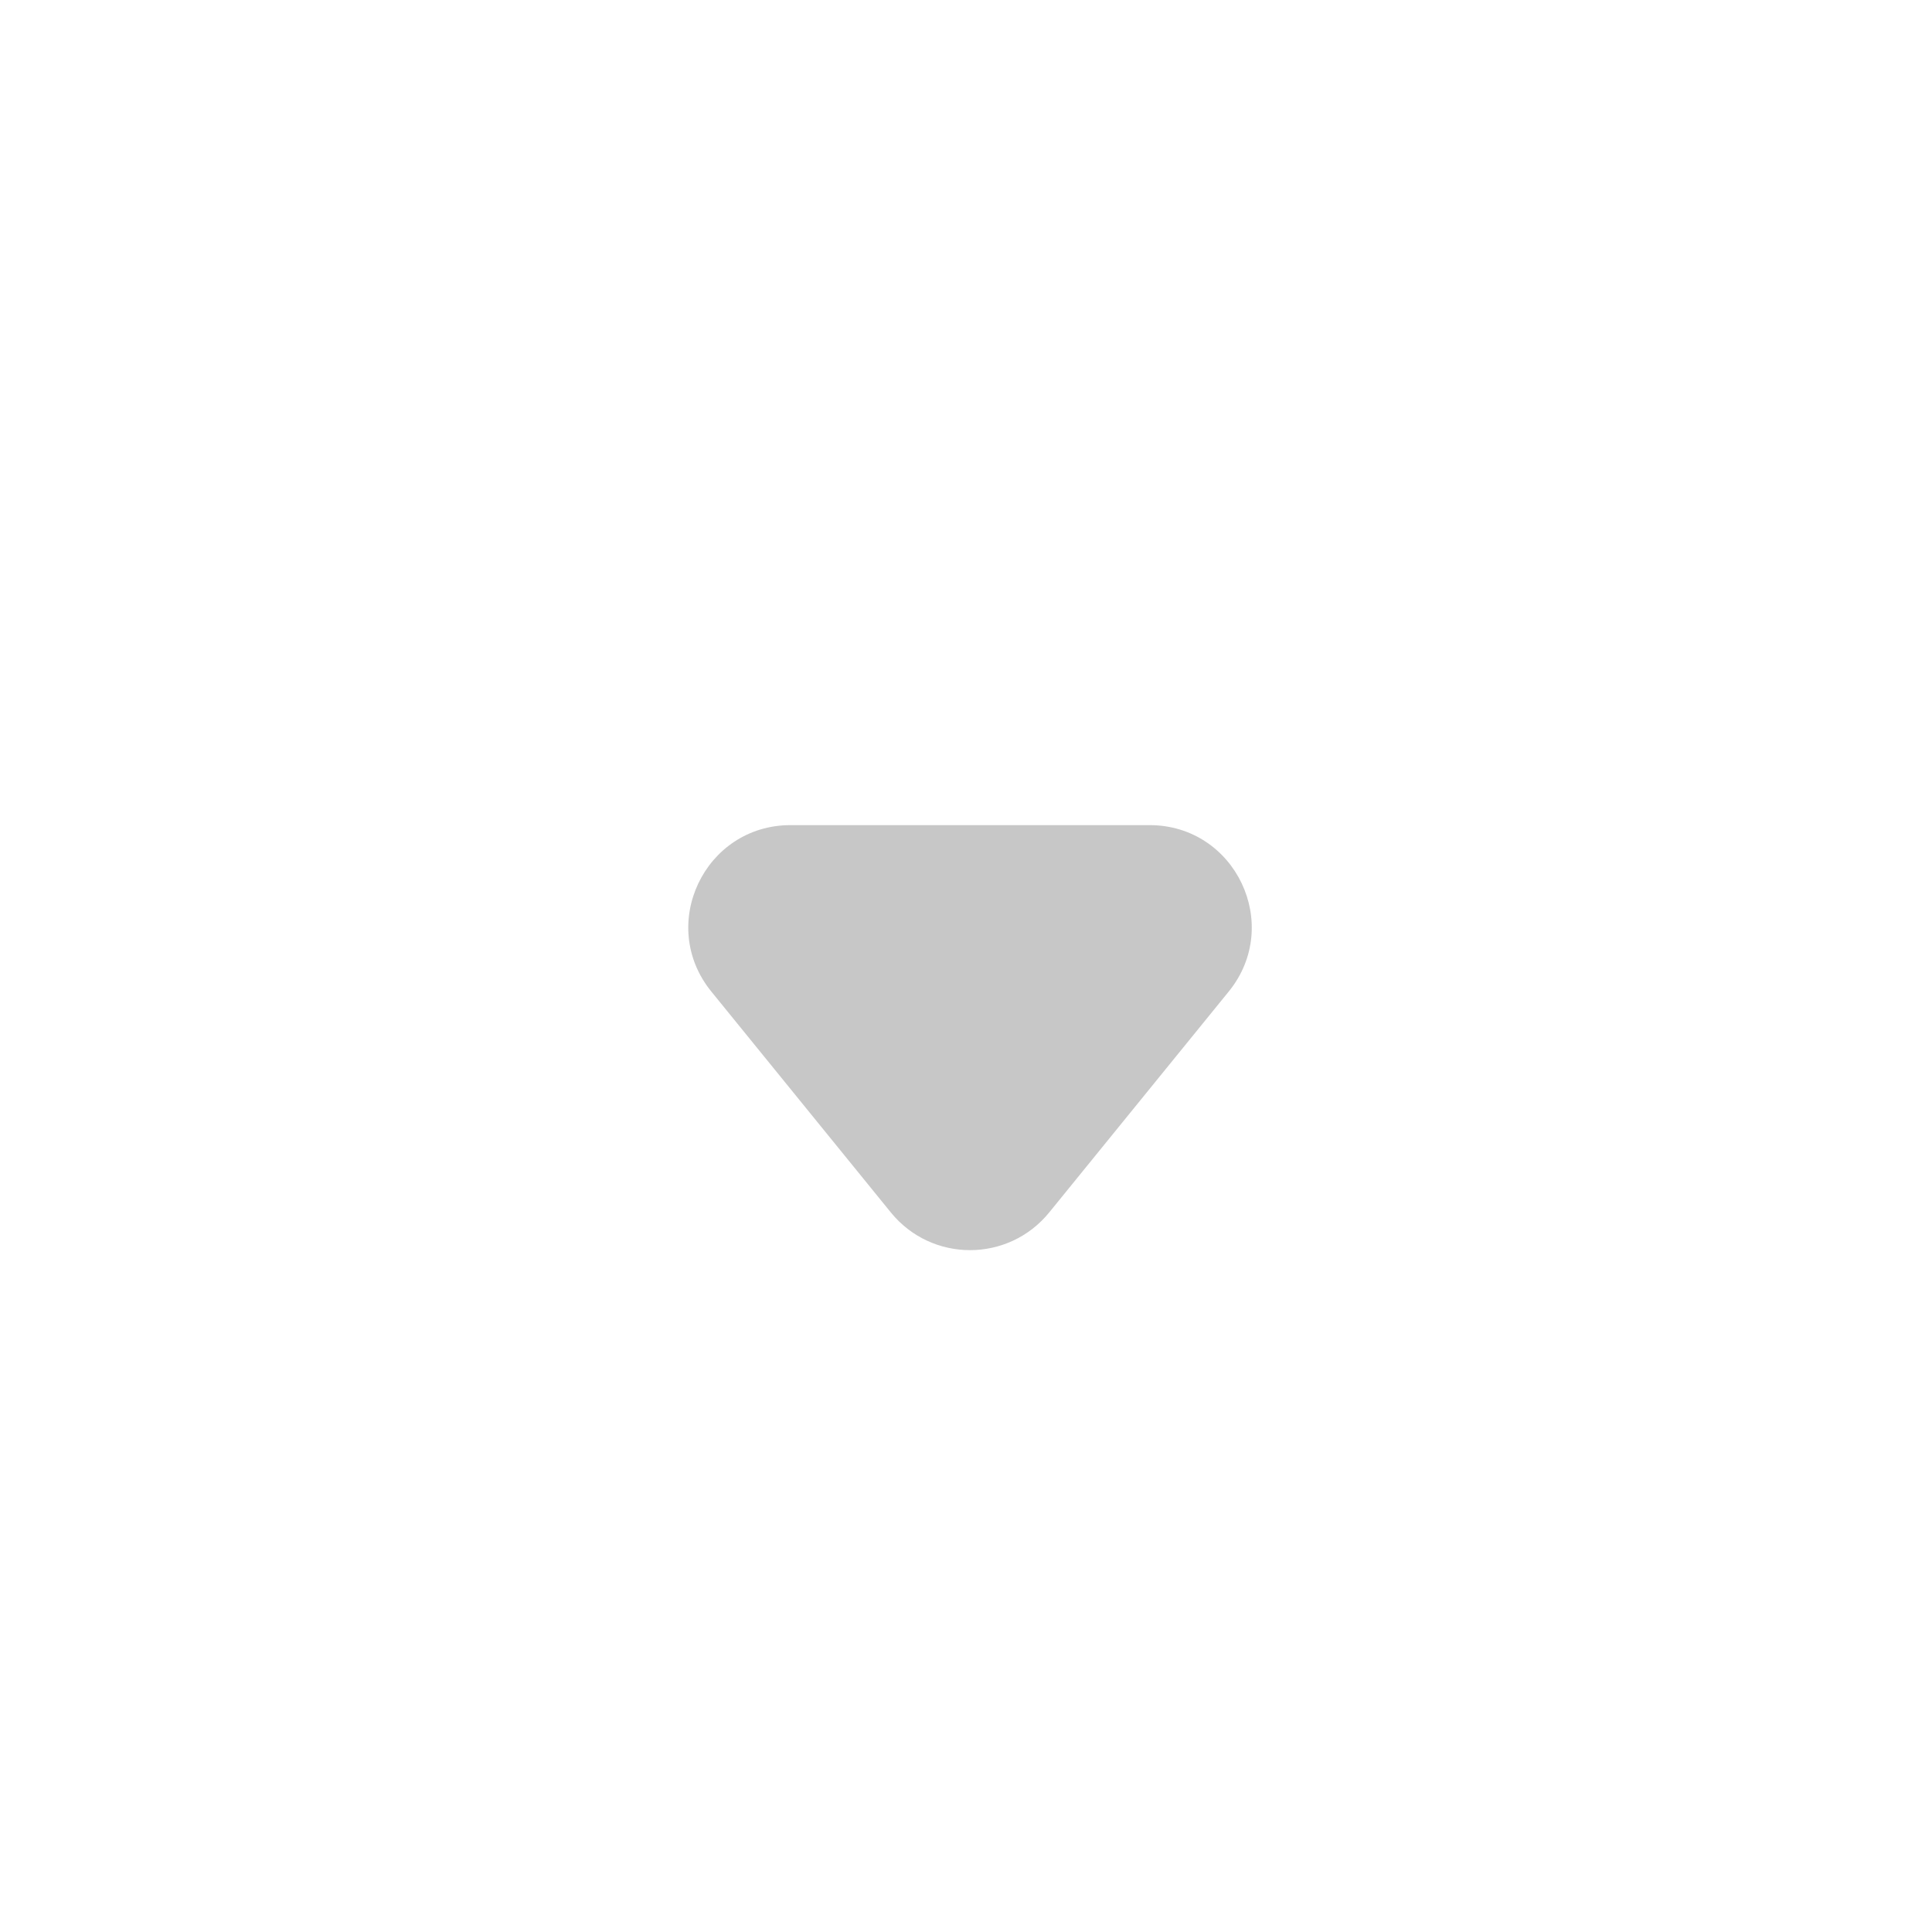
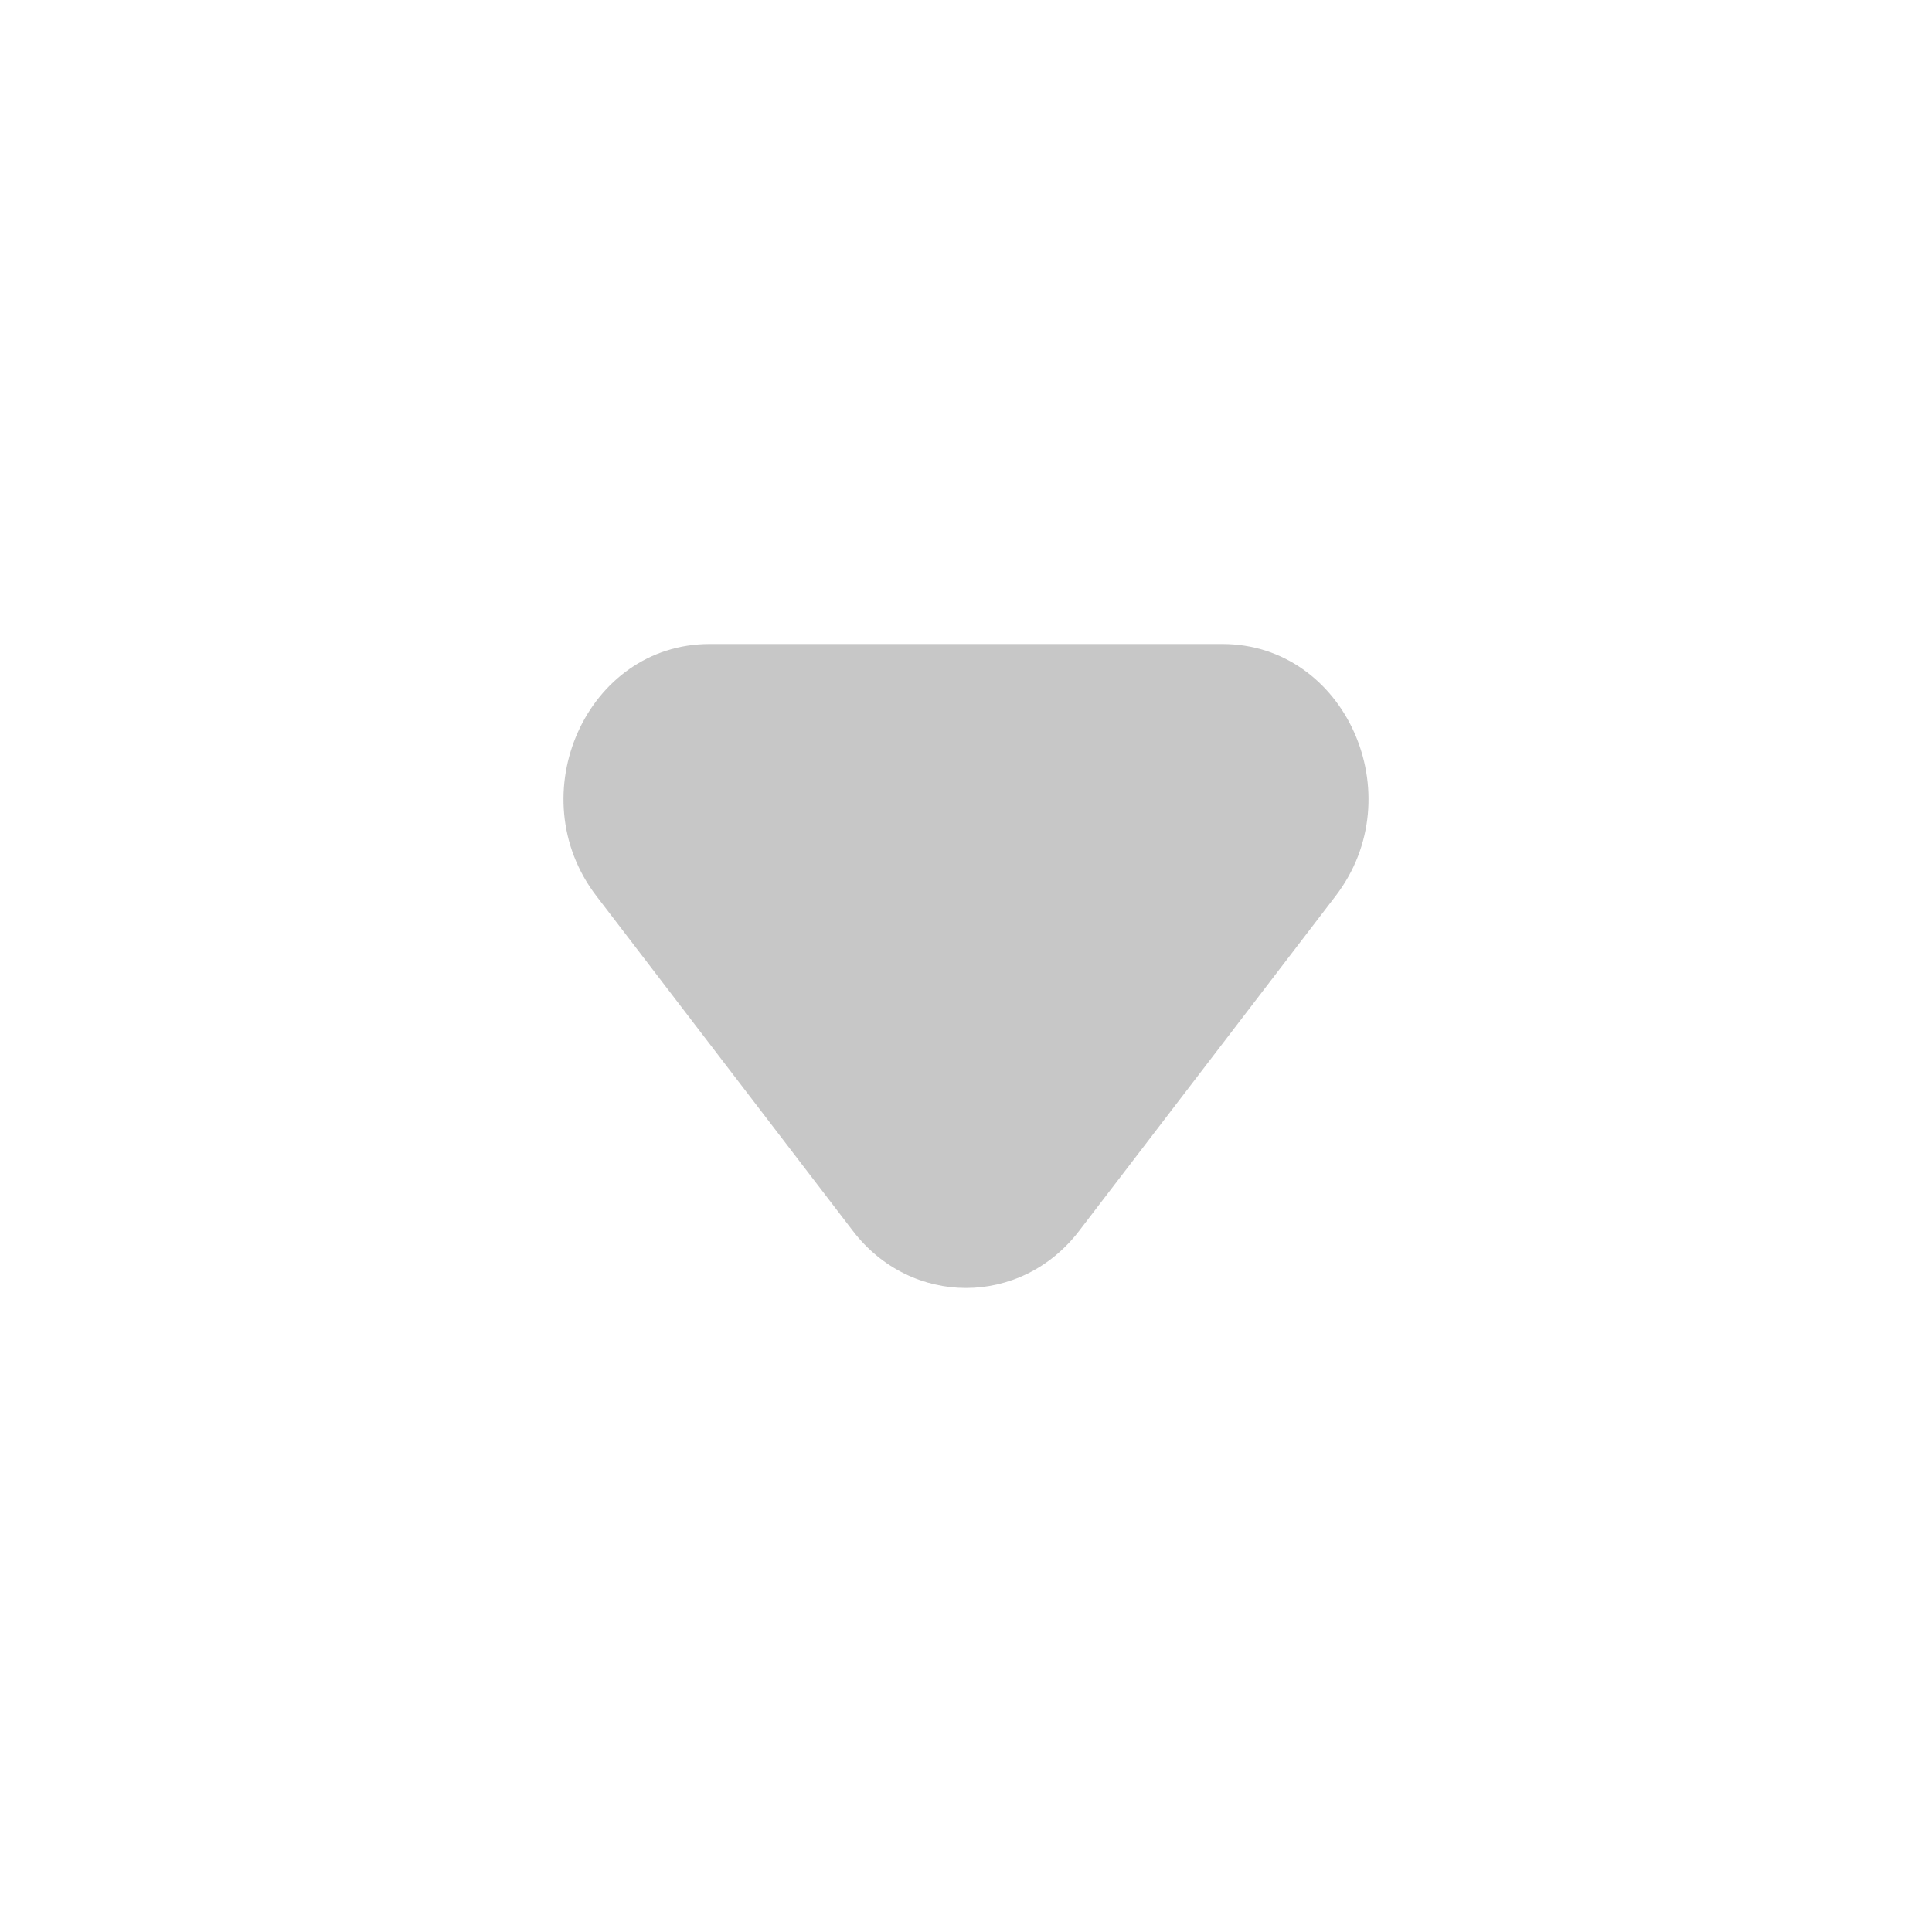
- <svg xmlns="http://www.w3.org/2000/svg" width="24" height="24" viewBox="-8.55 -10.25 24 24" fill="none">
-   <path d="M1.27 0C0.203 0 -0.387 1.238 0.286 2.067L2.516 4.811C3.024 5.436 3.976 5.436 4.484 4.811L6.714 2.067C7.387 1.238 6.797 0 5.73 0H1.27Z" fill="#C7C7C7" />
+ <svg xmlns="http://www.w3.org/2000/svg" width="24" height="24" viewBox="-7 -8 24 24" fill="none">
+   <path d="M1.814 0C0.289 0 -0.553 1.876 0.409 3.131L3.595 7.291C4.319 8.236 5.681 8.236 6.405 7.291L9.591 3.131C10.553 1.876 9.711 0 8.186 0H1.814Z" fill="#C7C7C7" />
</svg>
